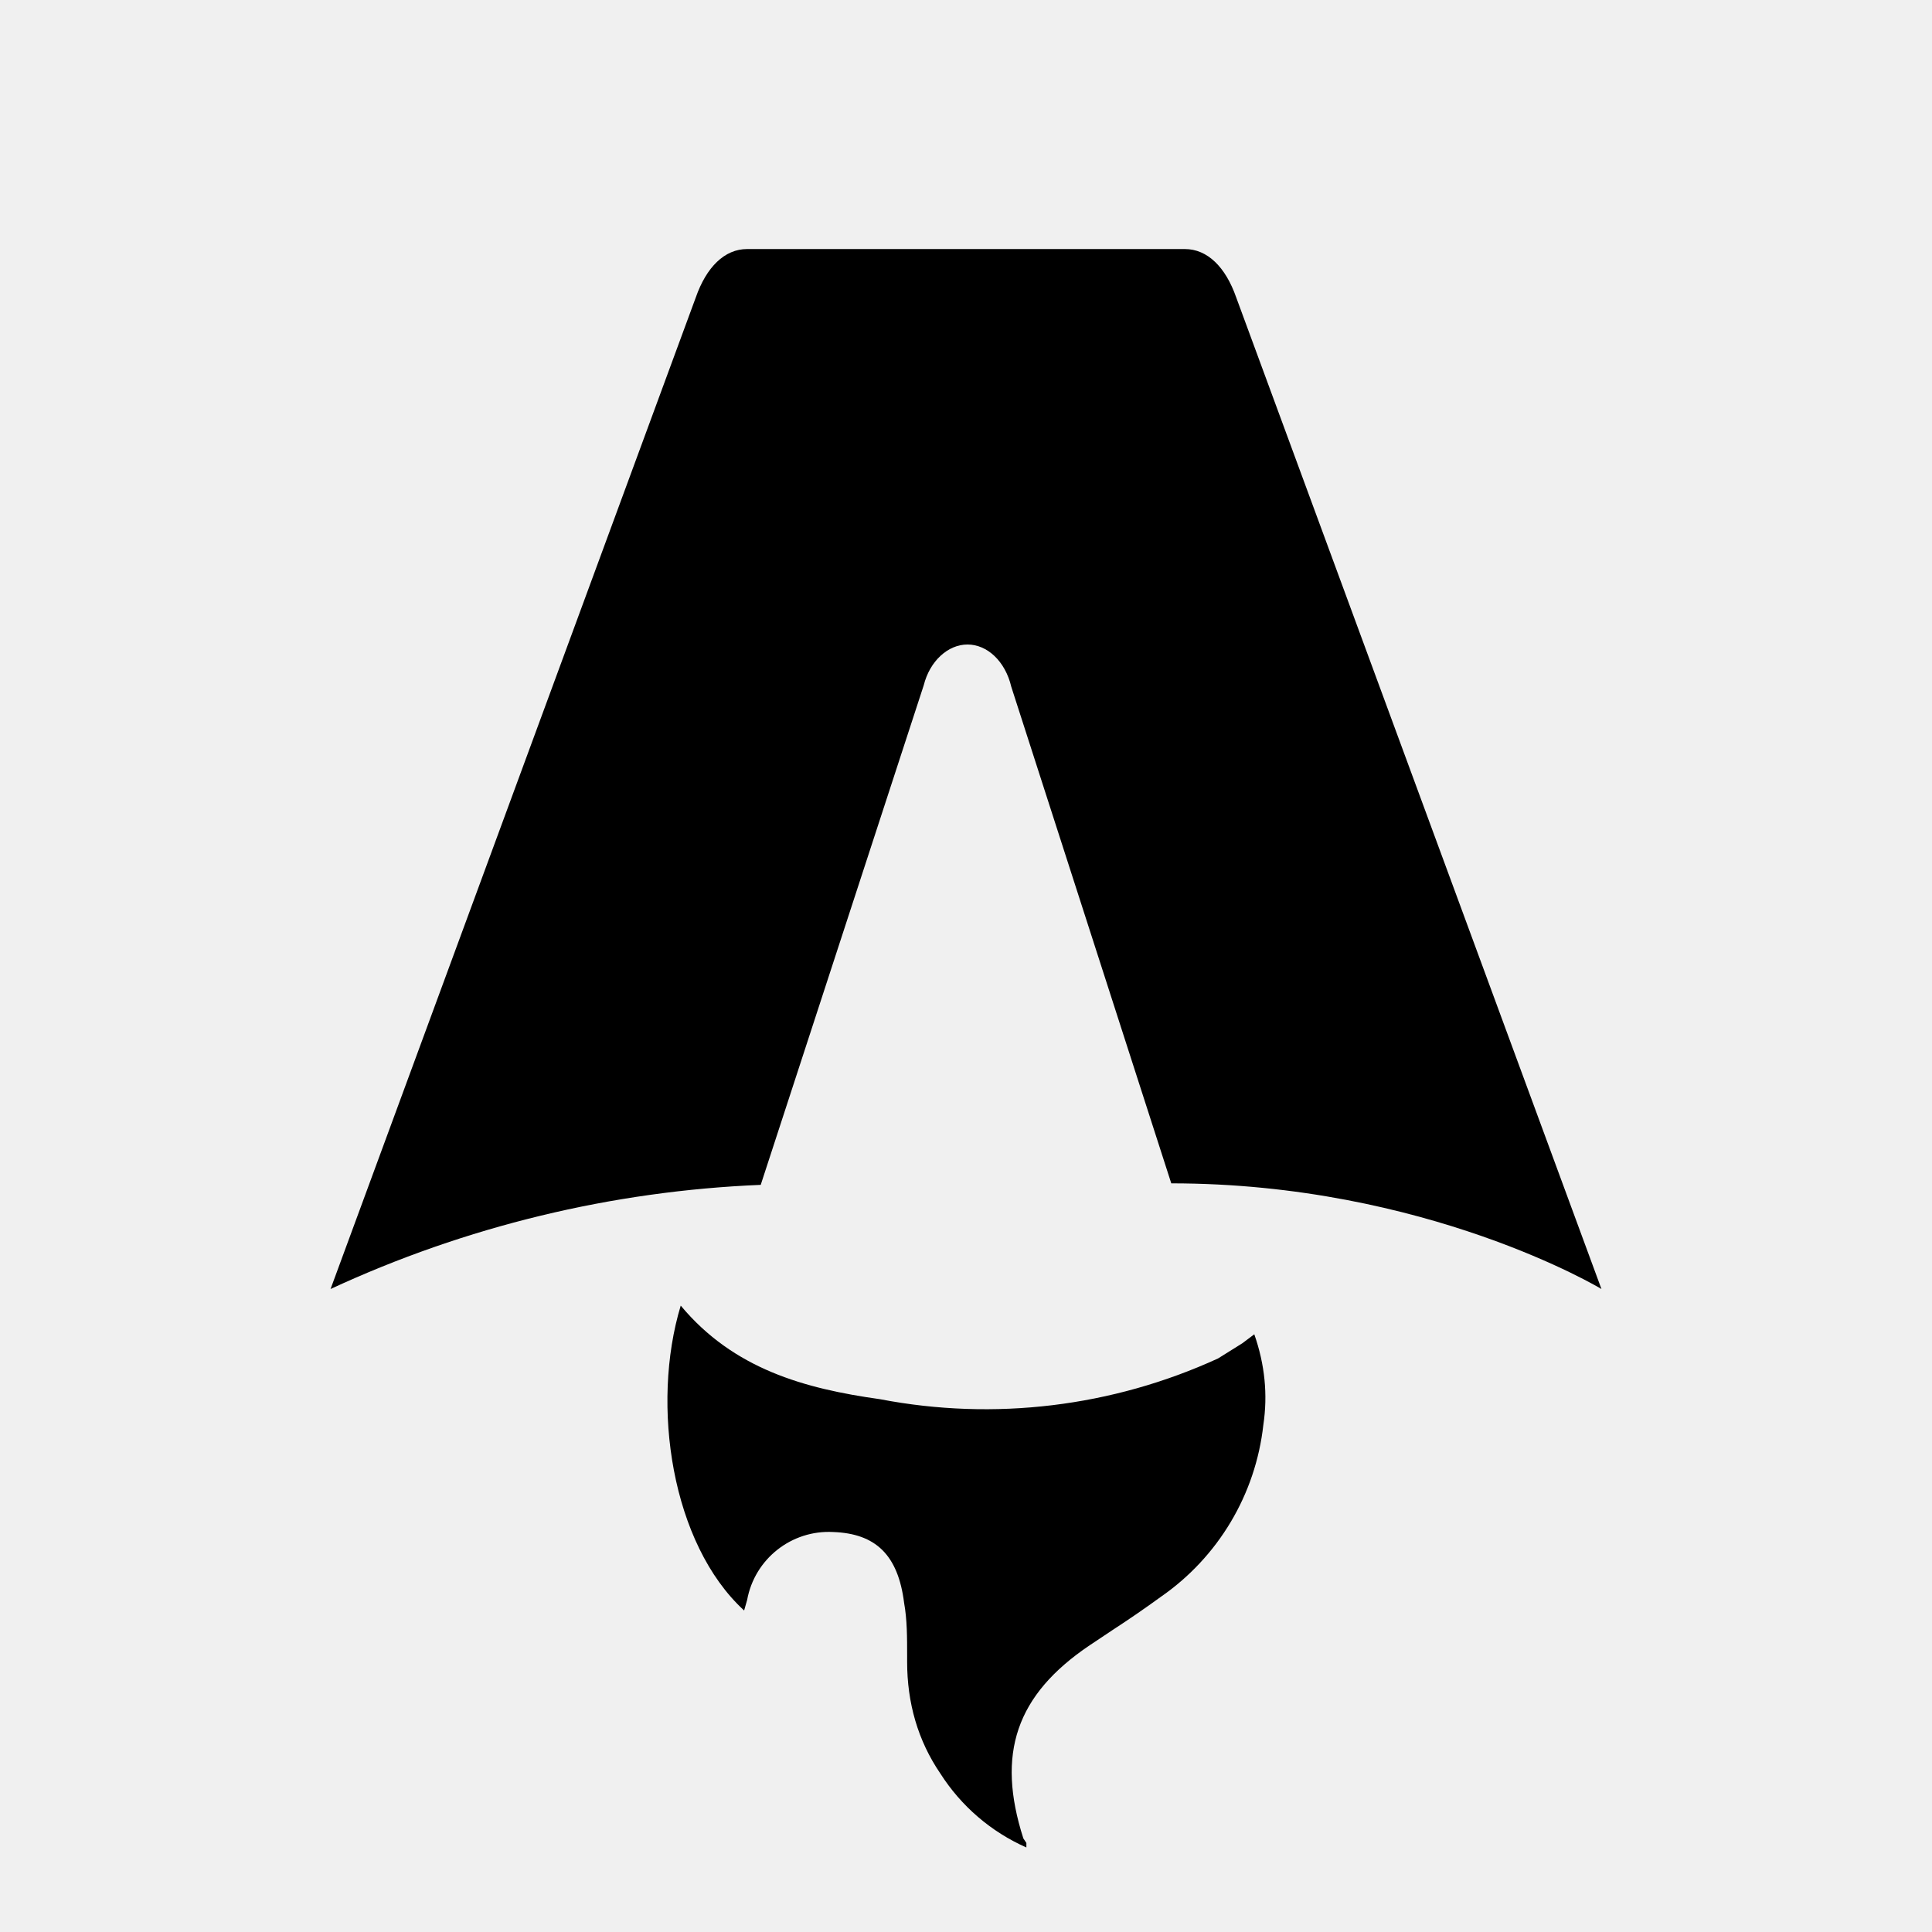
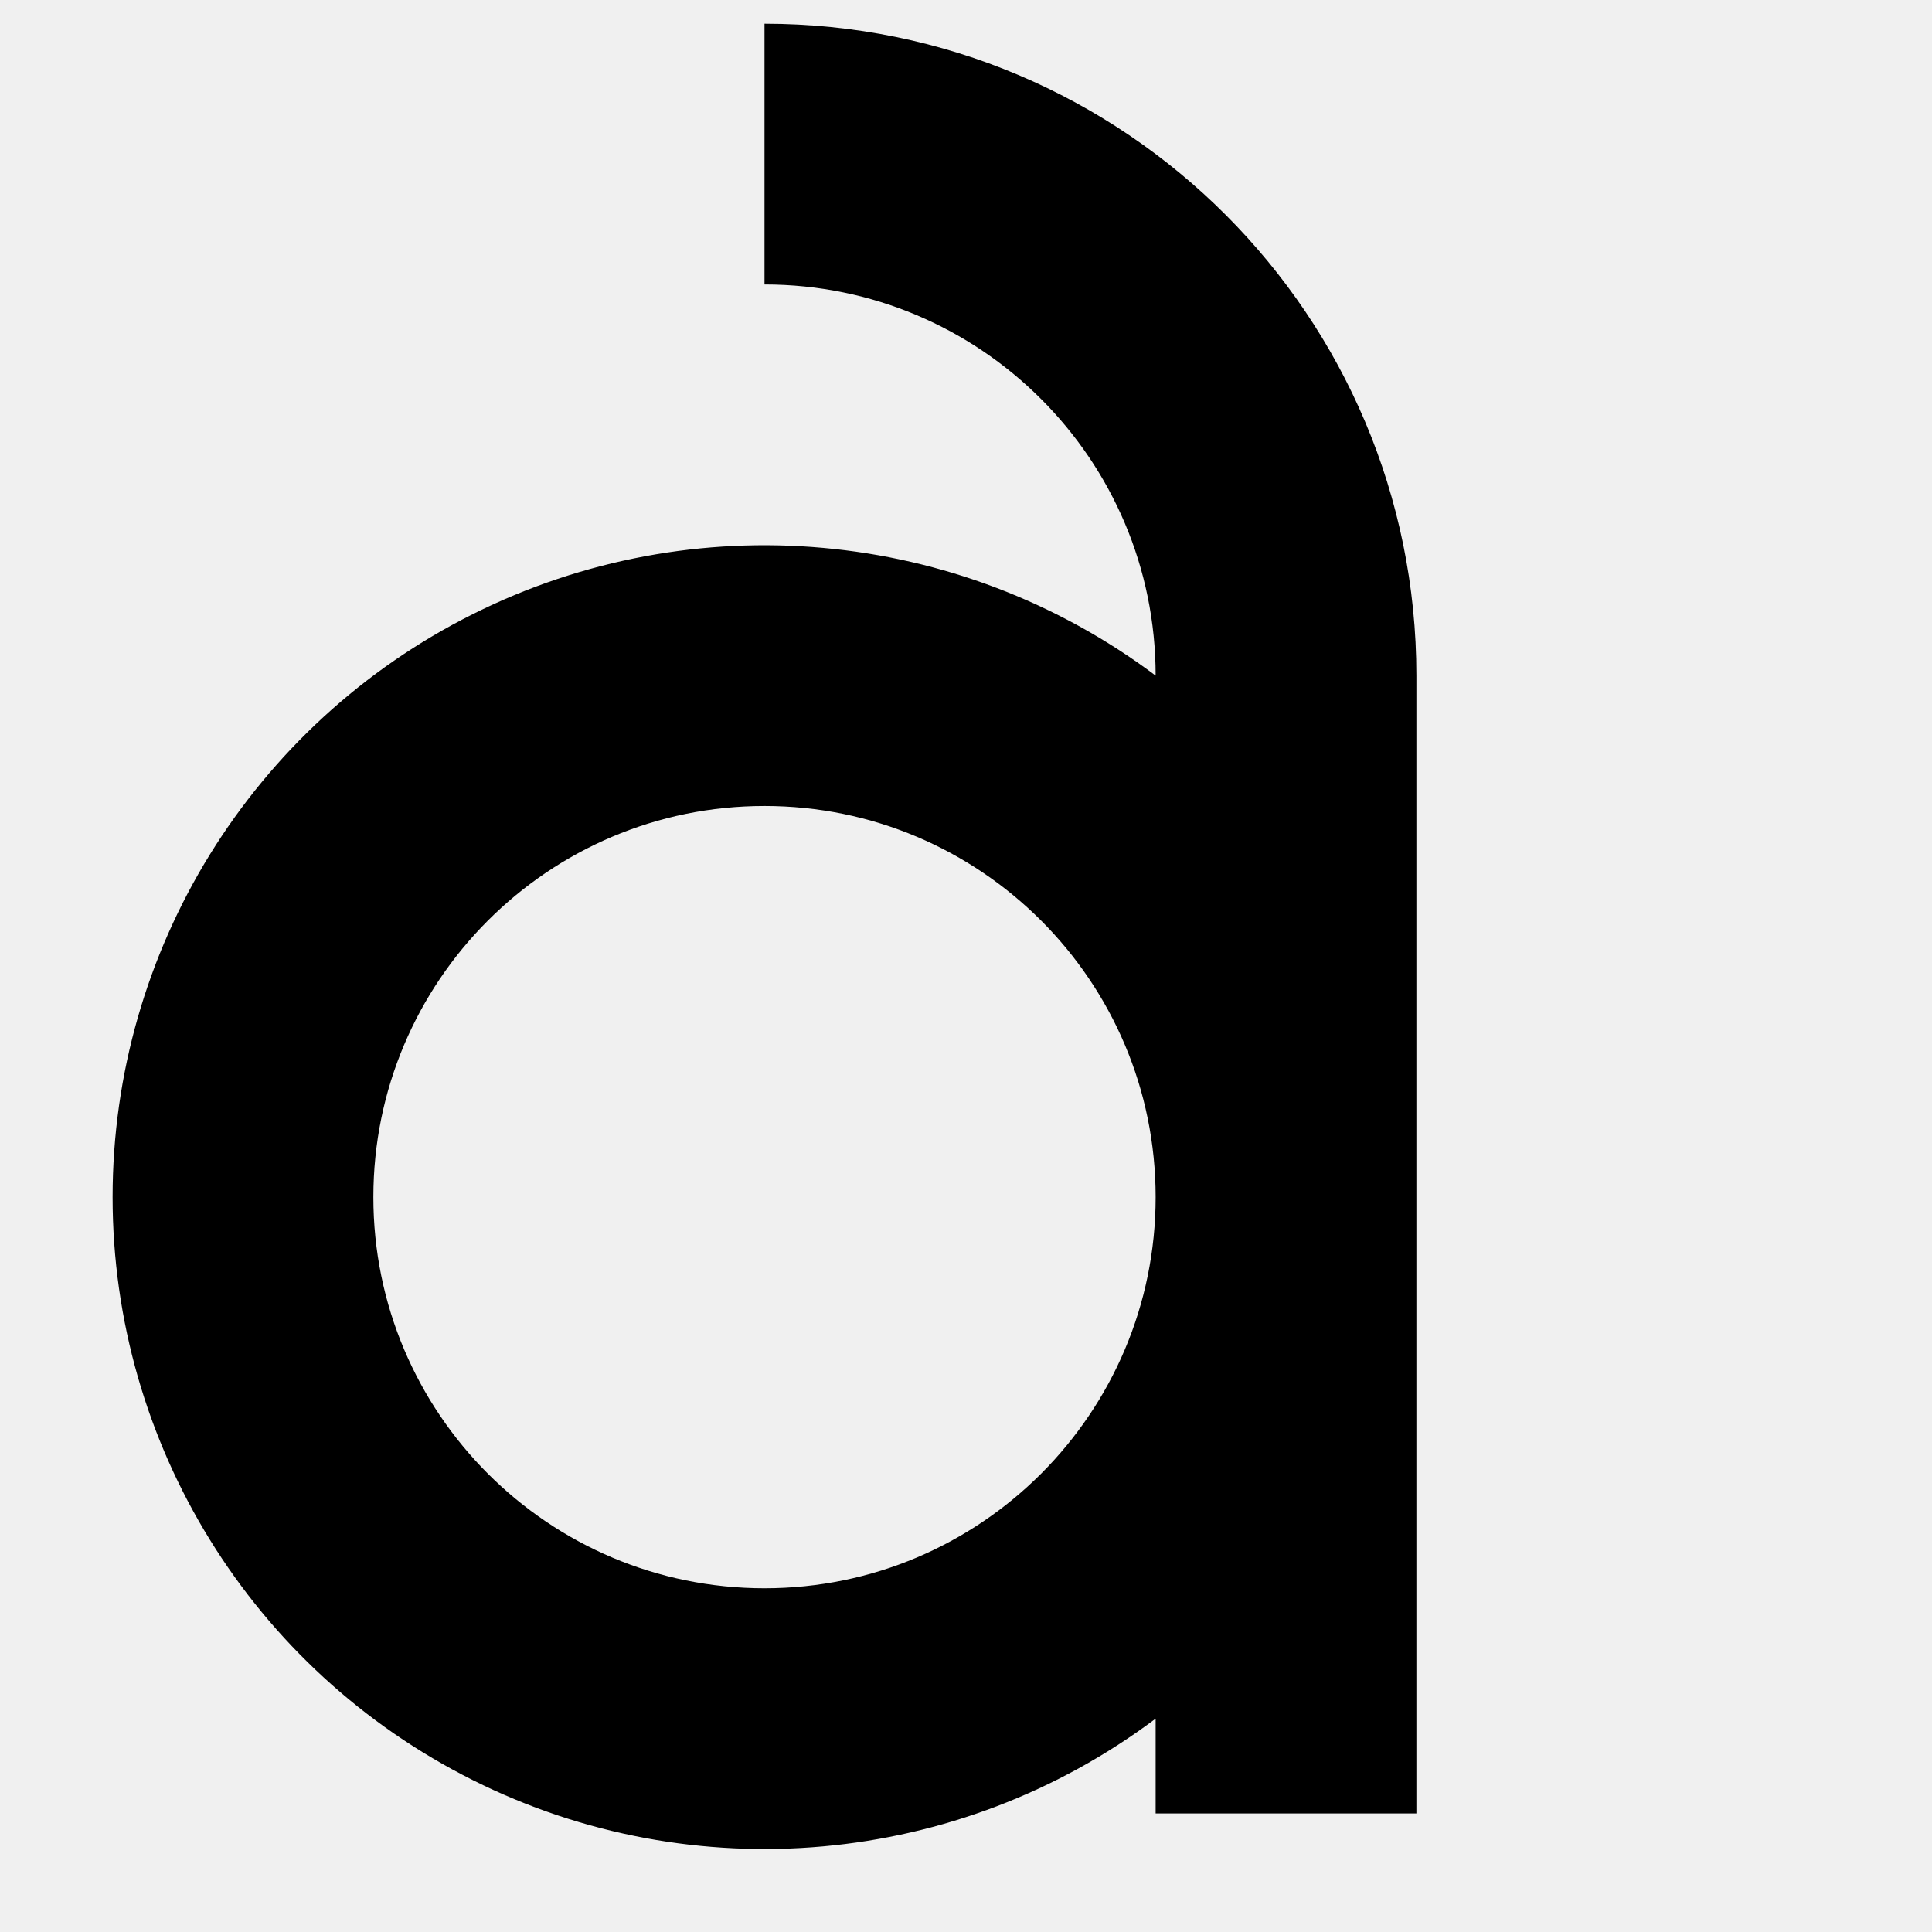
- <svg xmlns="http://www.w3.org/2000/svg" fill="none" viewBox="0 0 128 128">
-   <path d="M50.4 78.5a75.1 75.1 0 0 0-28.5 6.9l24.2-65.7c.7-2 1.9-3.2 3.4-3.2h29c1.5 0 2.7 1.2 3.4 3.2l24.2 65.7s-11.6-7-28.5-7L67 45.5c-.4-1.7-1.6-2.8-2.9-2.8-1.3 0-2.5 1.1-2.9 2.7L50.4 78.5Zm-1.1 28.2Zm-4.2-20.2c-2 6.6-.6 15.8 4.2 20.2a17.5 17.5 0 0 1 .2-.7 5.5 5.5 0 0 1 5.7-4.5c2.8.1 4.3 1.5 4.7 4.7.2 1.1.2 2.3.2 3.5v.4c0 2.7.7 5.2 2.2 7.4a13 13 0 0 0 5.7 4.9v-.3l-.2-.3c-1.8-5.6-.5-9.5 4.4-12.8l1.5-1a73 73 0 0 0 3.2-2.2 16 16 0 0 0 6.8-11.4c.3-2 .1-4-.6-6l-.8.6-1.6 1a37 37 0 0 1-22.4 2.7c-5-.7-9.7-2-13.2-6.2Z" />
+ <svg xmlns="http://www.w3.org/2000/svg" fill="none" viewBox="0 0 163 163">
+   <path d="M 119.5 153 h -22 v -8 a 55 55 90 0 1 -88 -44 a 55 55 90 0 1 88 -44 a 33 33 90 0 0 -33 -33 v -22 a 55 55 90 0 1 55 55 z m -22 -52 a 1 1 0 0 0 -66 0 a 1 1 0 0 0 66 0 z" />
  <style>
        path { fill: #000; }
        @media (prefers-color-scheme: dark) {
            path { fill: #FFF; }
        }
    </style>
</svg>
